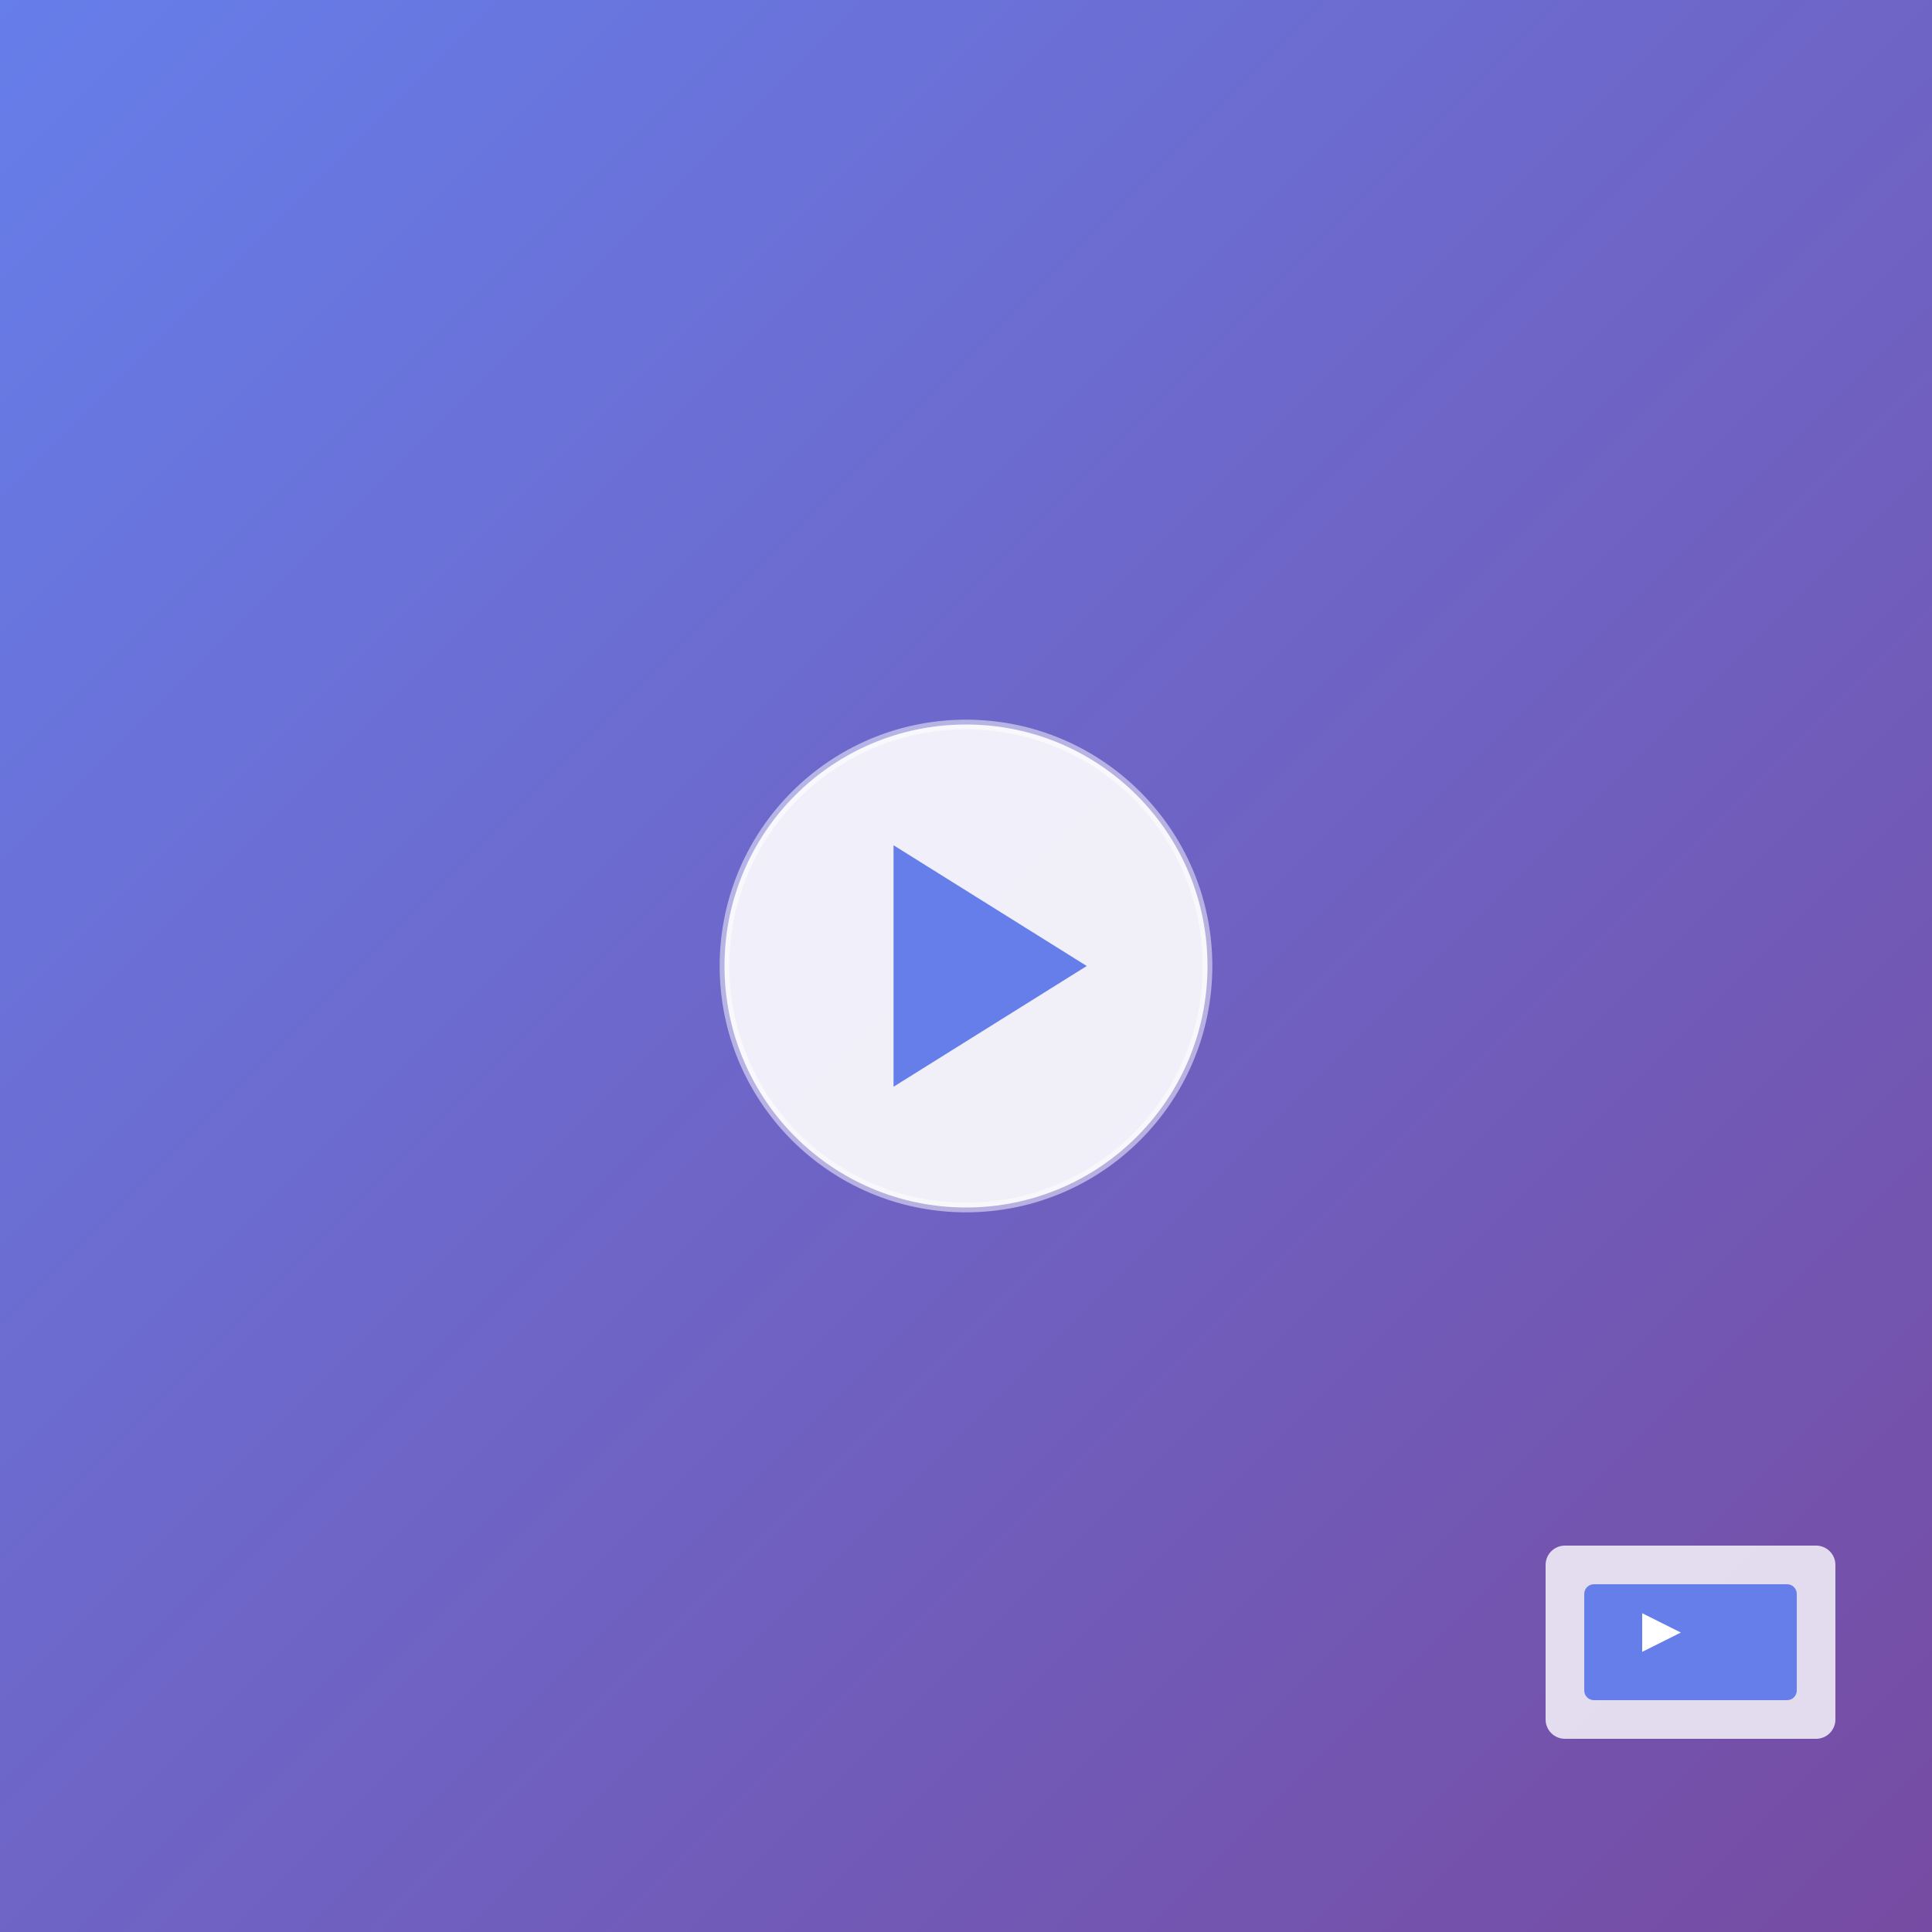
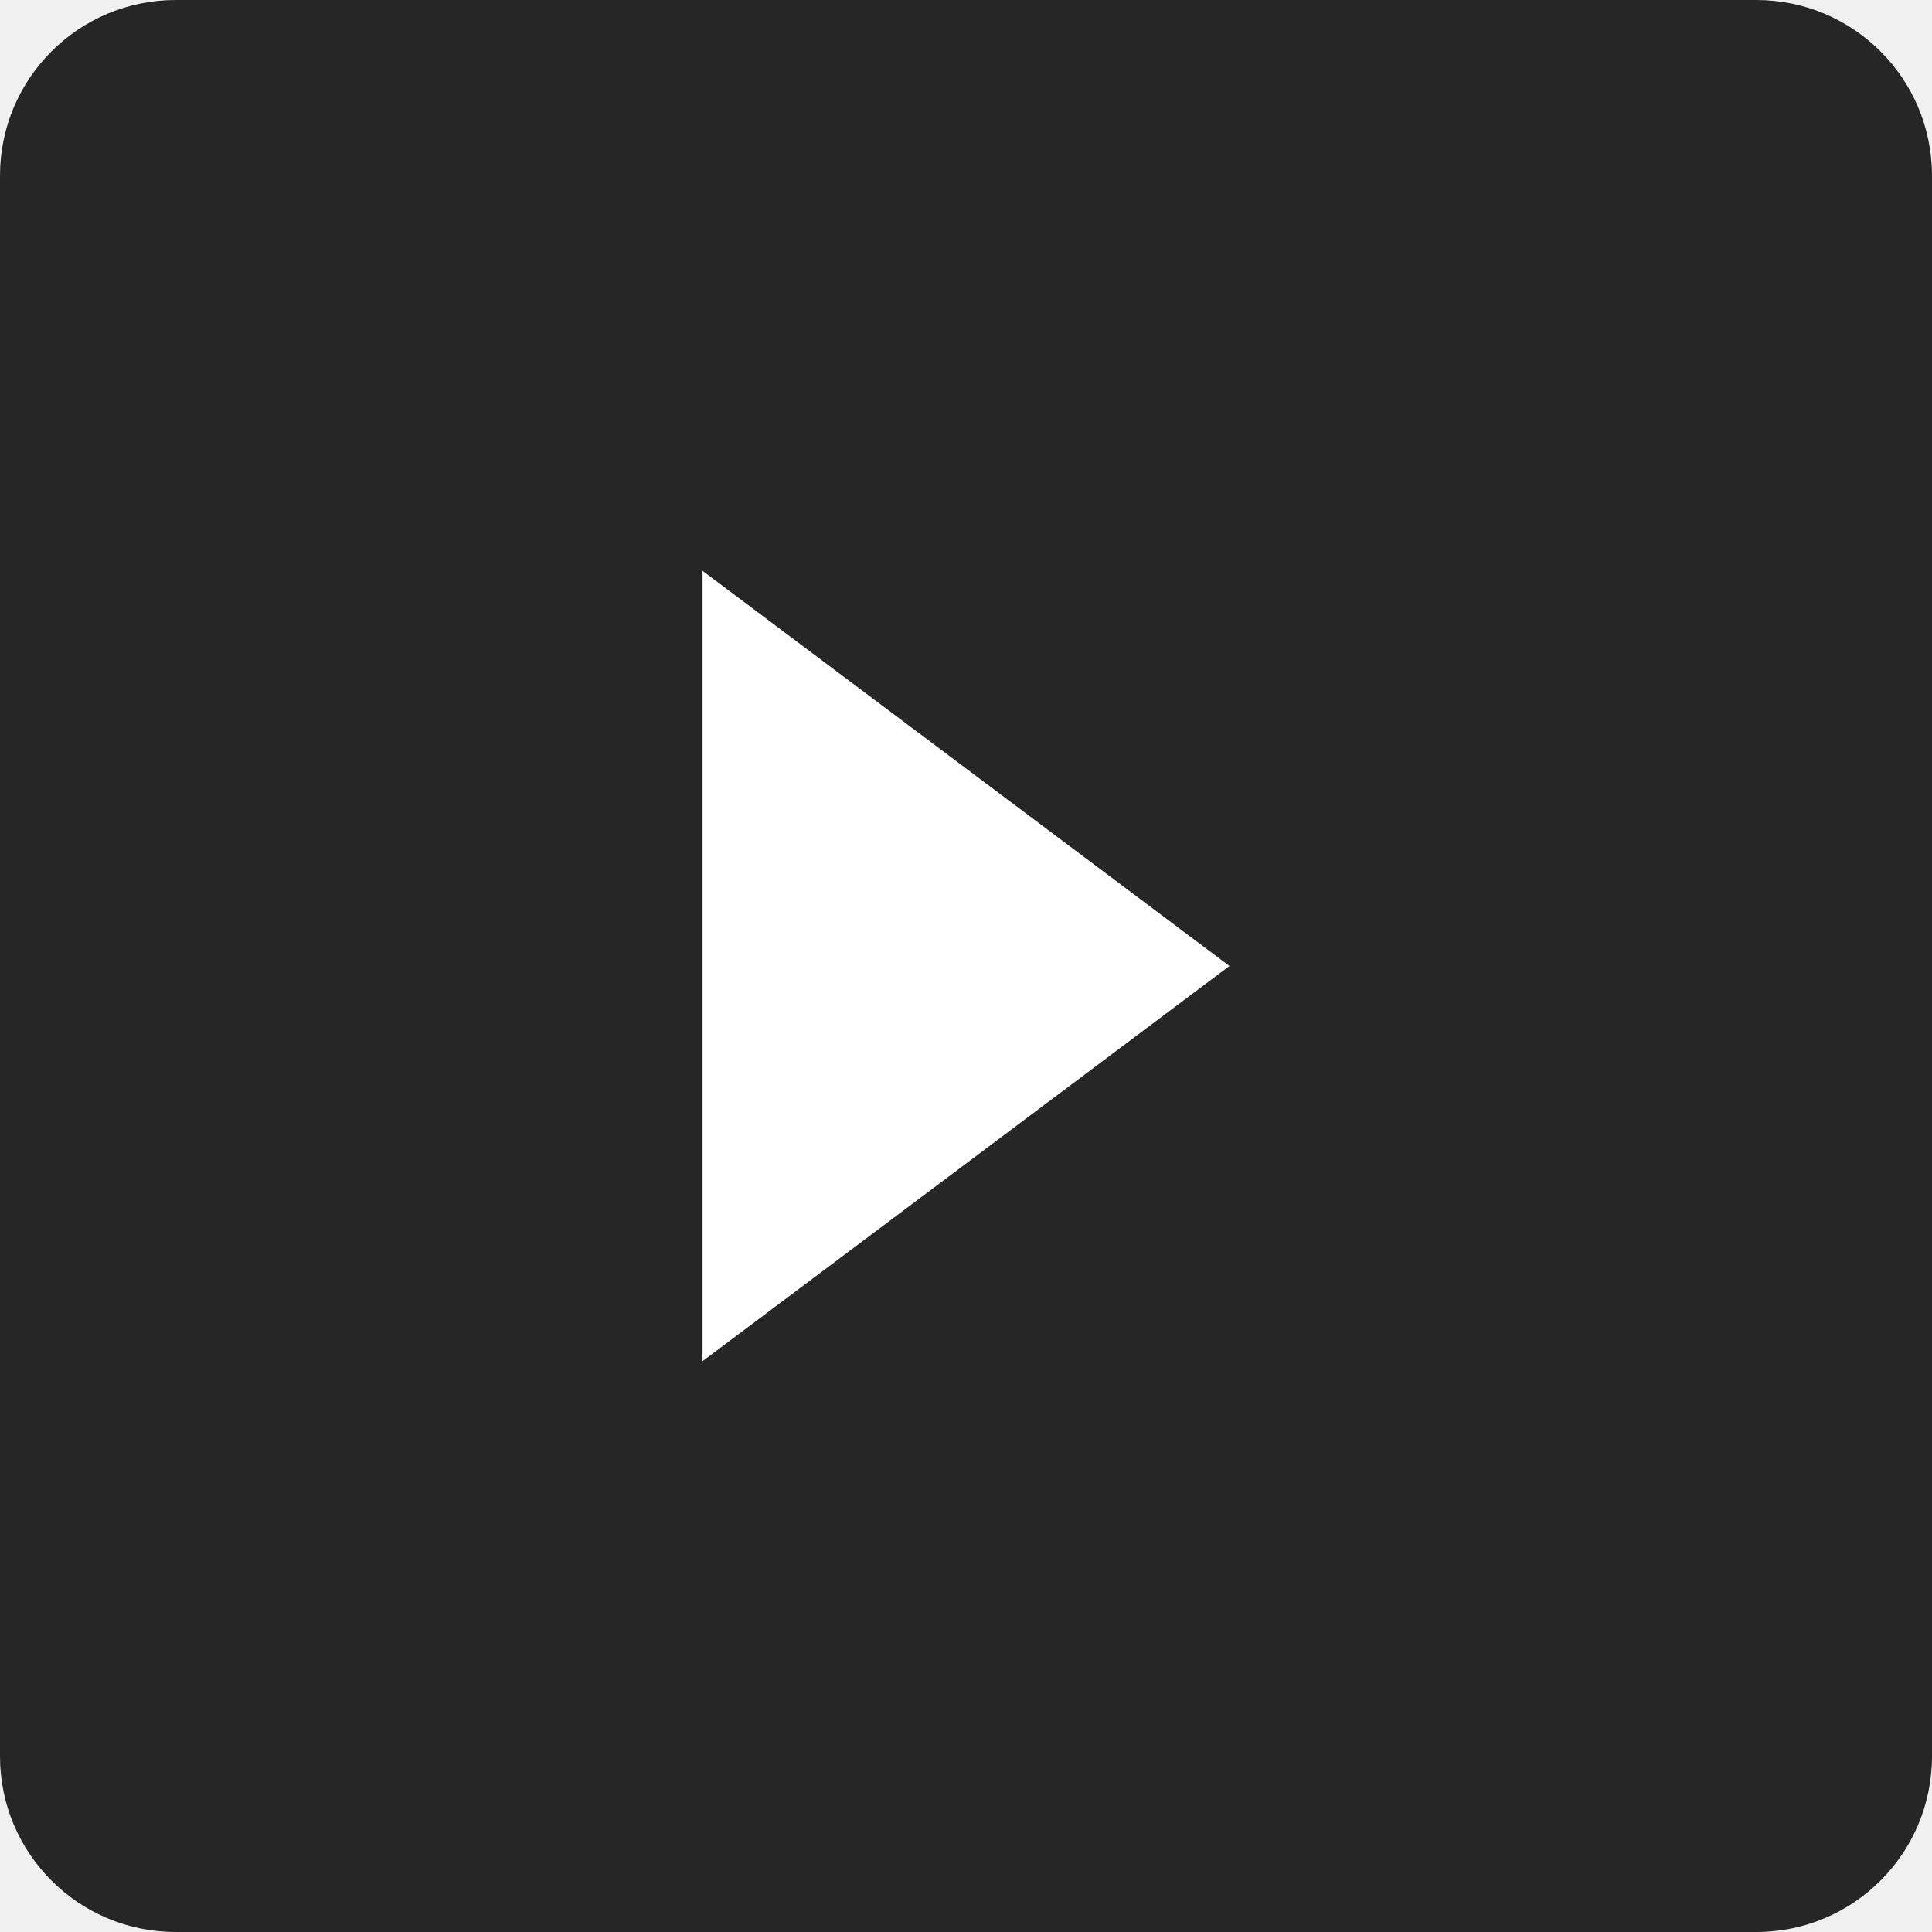
- <svg xmlns="http://www.w3.org/2000/svg" width="400" height="400" viewBox="0 0 400 400">
-   <defs>
-     <linearGradient id="videoGradient" x1="0%" y1="0%" x2="100%" y2="100%">
-       <stop offset="0%" style="stop-color:#667eea;stop-opacity:1" />
-       <stop offset="100%" style="stop-color:#764ba2;stop-opacity:1" />
-     </linearGradient>
-   </defs>
-   <rect width="400" height="400" fill="url(#videoGradient)" />
-   <circle cx="200" cy="200" r="50" fill="rgba(255,255,255,0.9)" stroke="rgba(255,255,255,0.5)" stroke-width="2" />
-   <polygon points="185,175 185,225 225,200" fill="#667eea" />
-   <g transform="translate(320, 320)">
-     <rect x="0" y="0" width="60" height="40" rx="4" fill="rgba(255,255,255,0.8)" />
-     <rect x="8" y="8" width="44" height="24" rx="2" fill="#667eea" />
-     <polygon points="20,14 20,22 28,18" fill="white" />
-   </g>
+ <svg xmlns="http://www.w3.org/2000/svg" width="44" height="44" viewBox="0 0 44 44" fill="none">
+   <rect width="44" height="44" rx="4" fill="#262626" />
+   <path d="M16 13v18l12-9-12-9z" fill="#ffffff" />
</svg>
